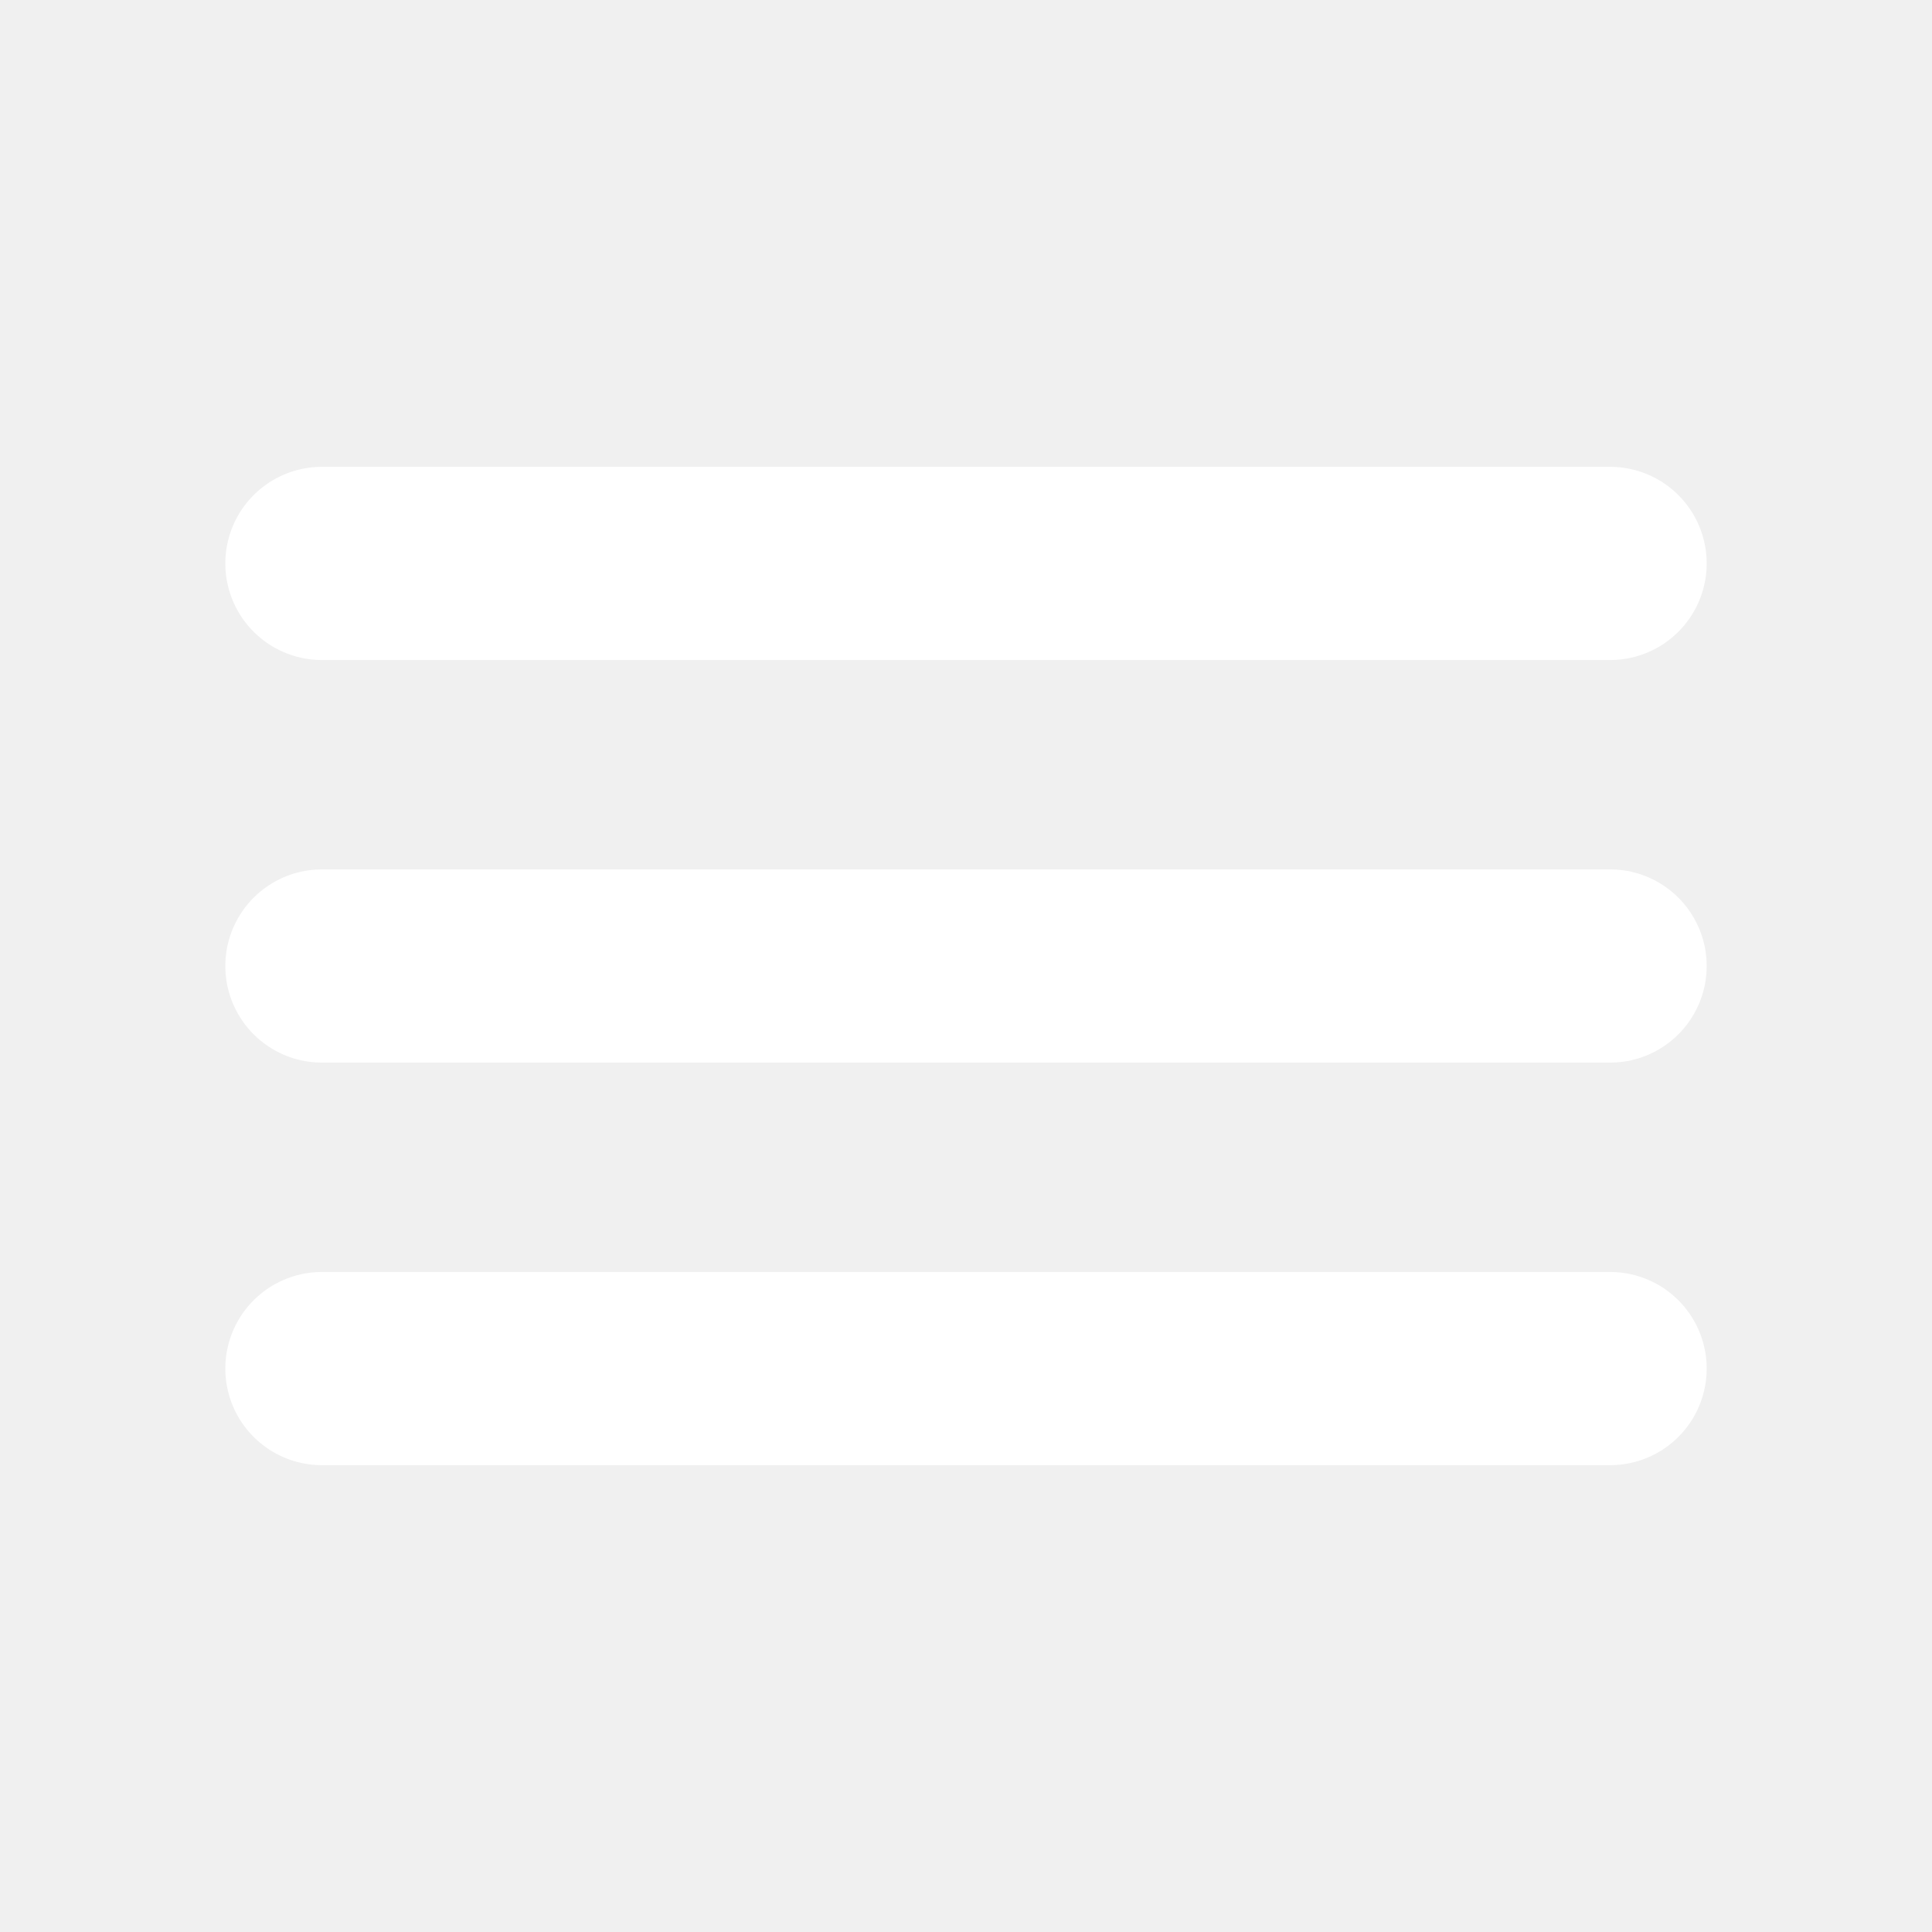
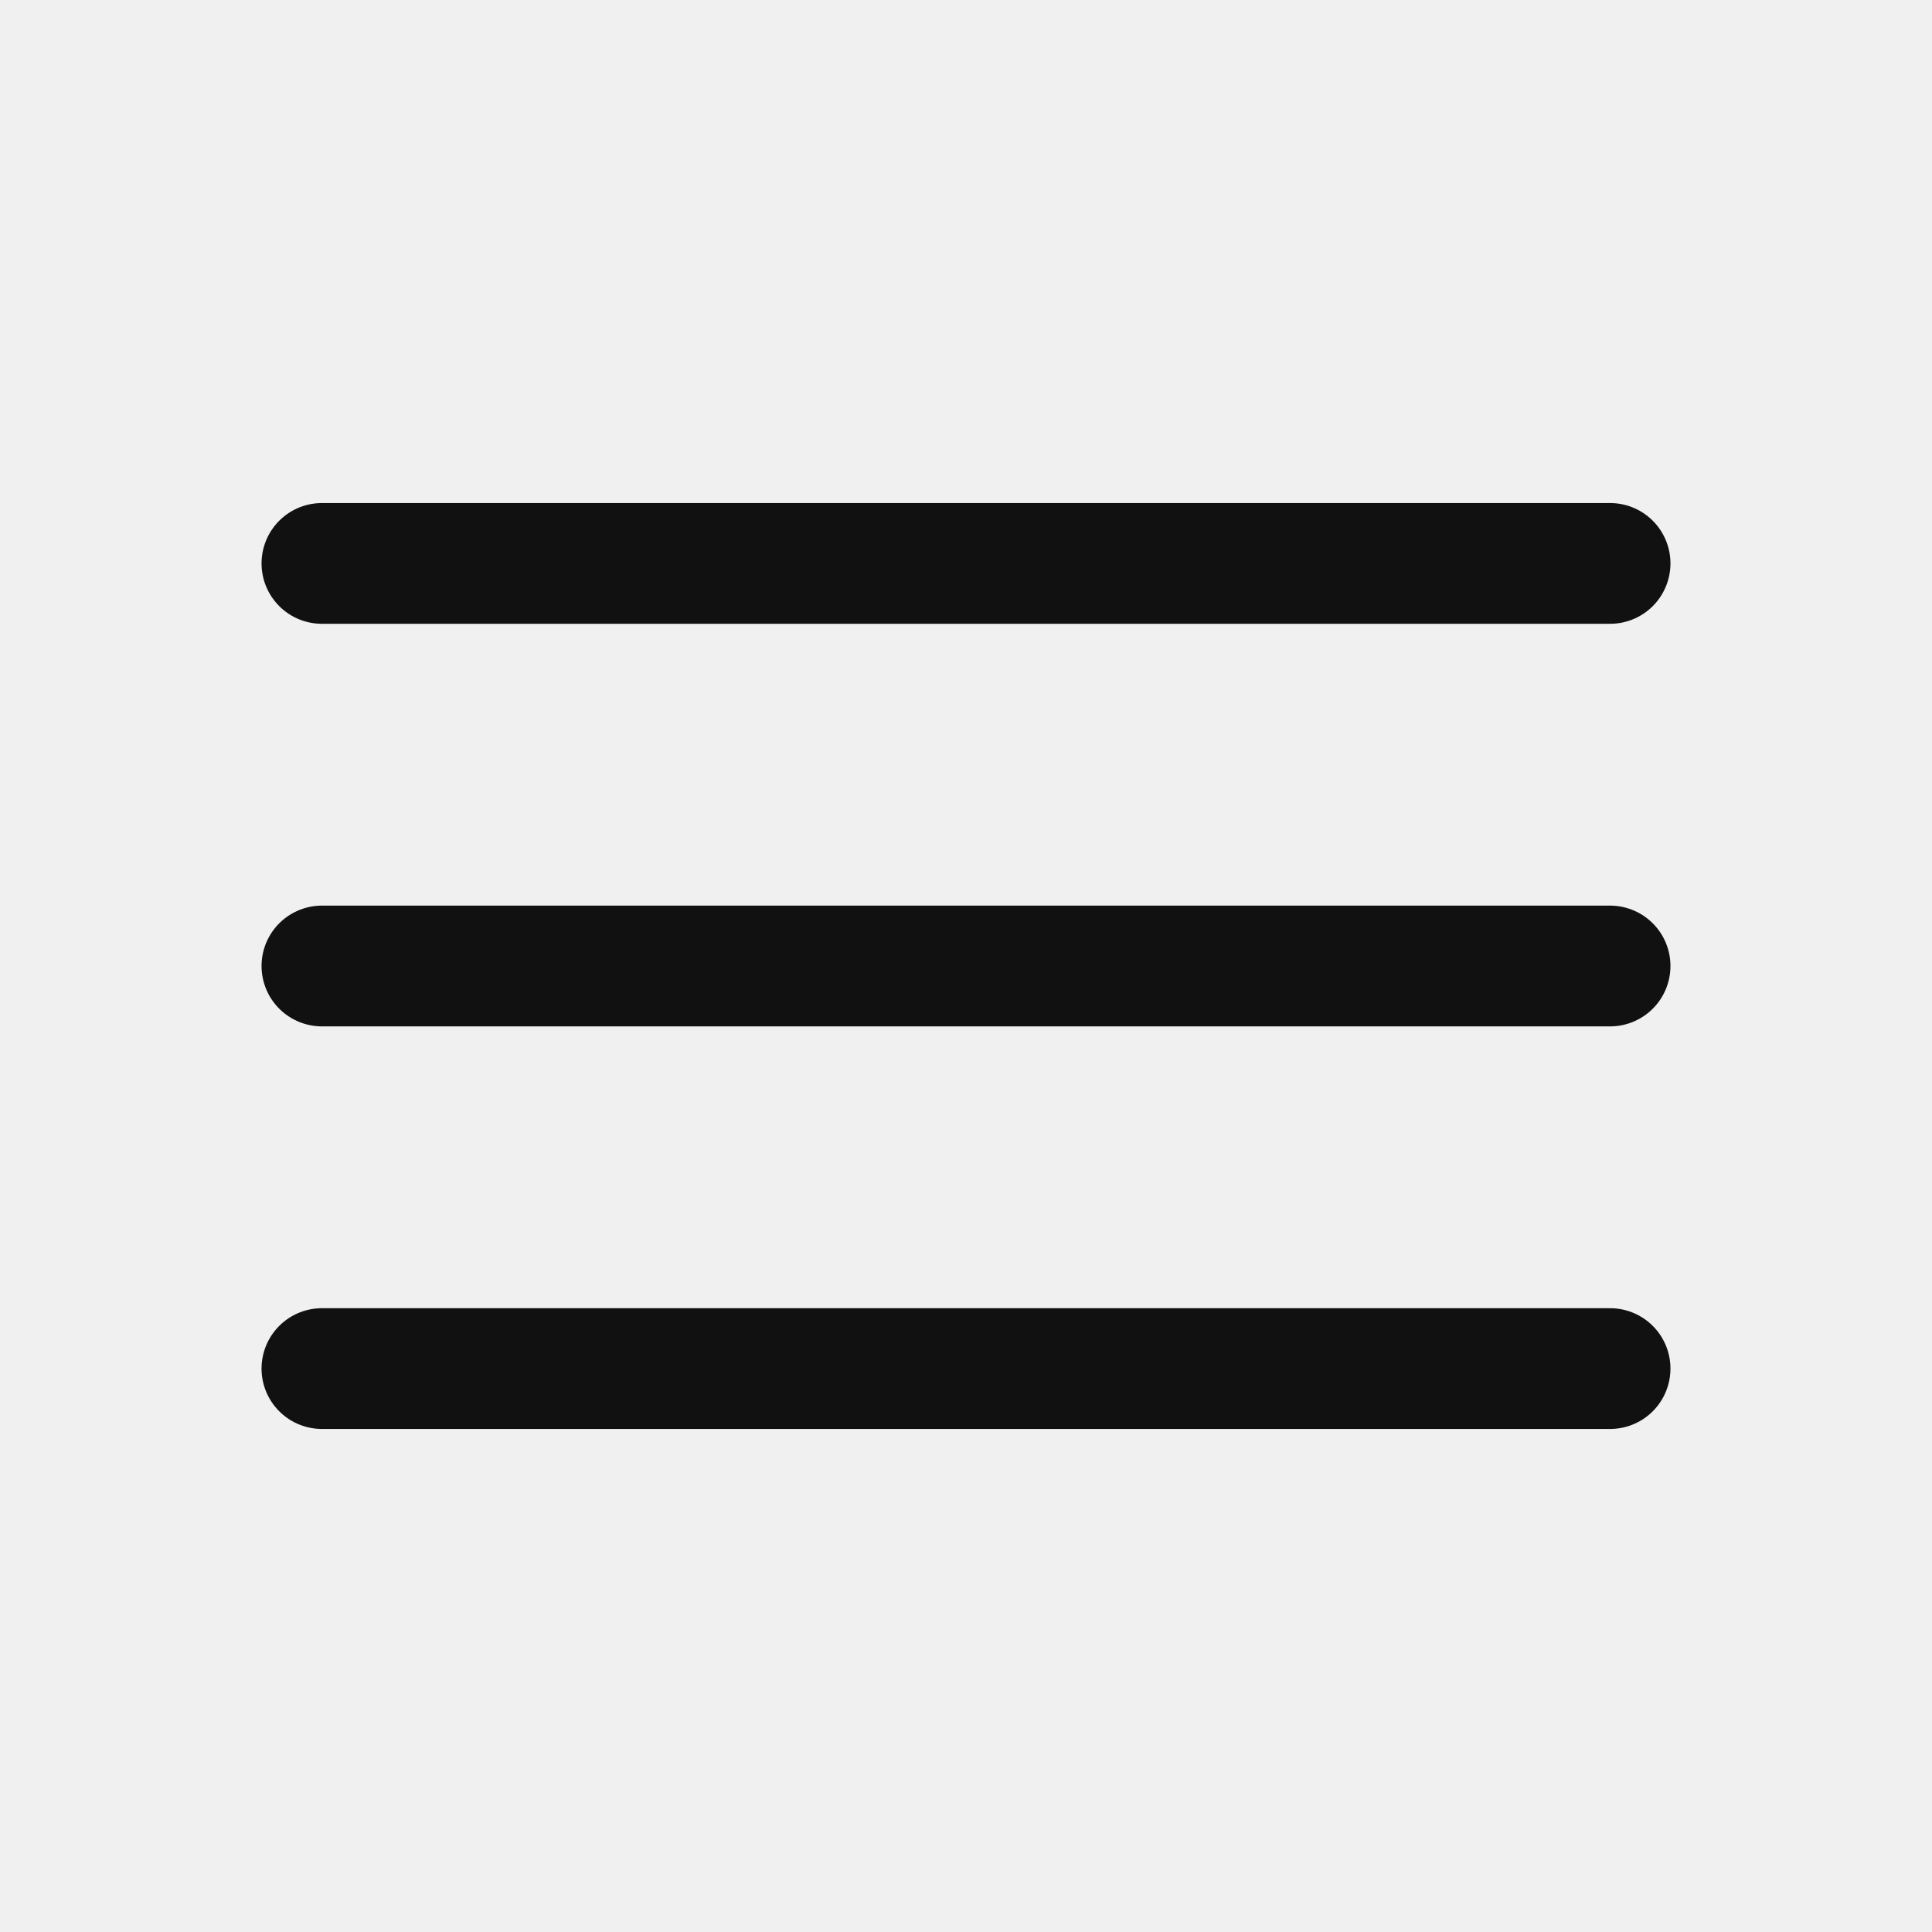
<svg xmlns="http://www.w3.org/2000/svg" id="Layer_1" data-name="Layer 1" version="1.1" viewBox="0 0 800 800">
  <defs>
    <style>
      .cls-1 {
-         fill: none;
-         stroke: #fff;
+         fill: #111;
+         stroke: #111;
        stroke-linecap: round;
        stroke-miterlimit: 133.3;
-         stroke-width: 80px;
+         stroke-width: 50px;
      }
    </style>
  </defs>
  <path class="cls-1" d="M666.7,233.3H133.3" />
  <path class="cls-1" d="M666.7,400H133.3" />
  <path class="cls-1" d="M666.7,566.7H133.3" />
</svg>
